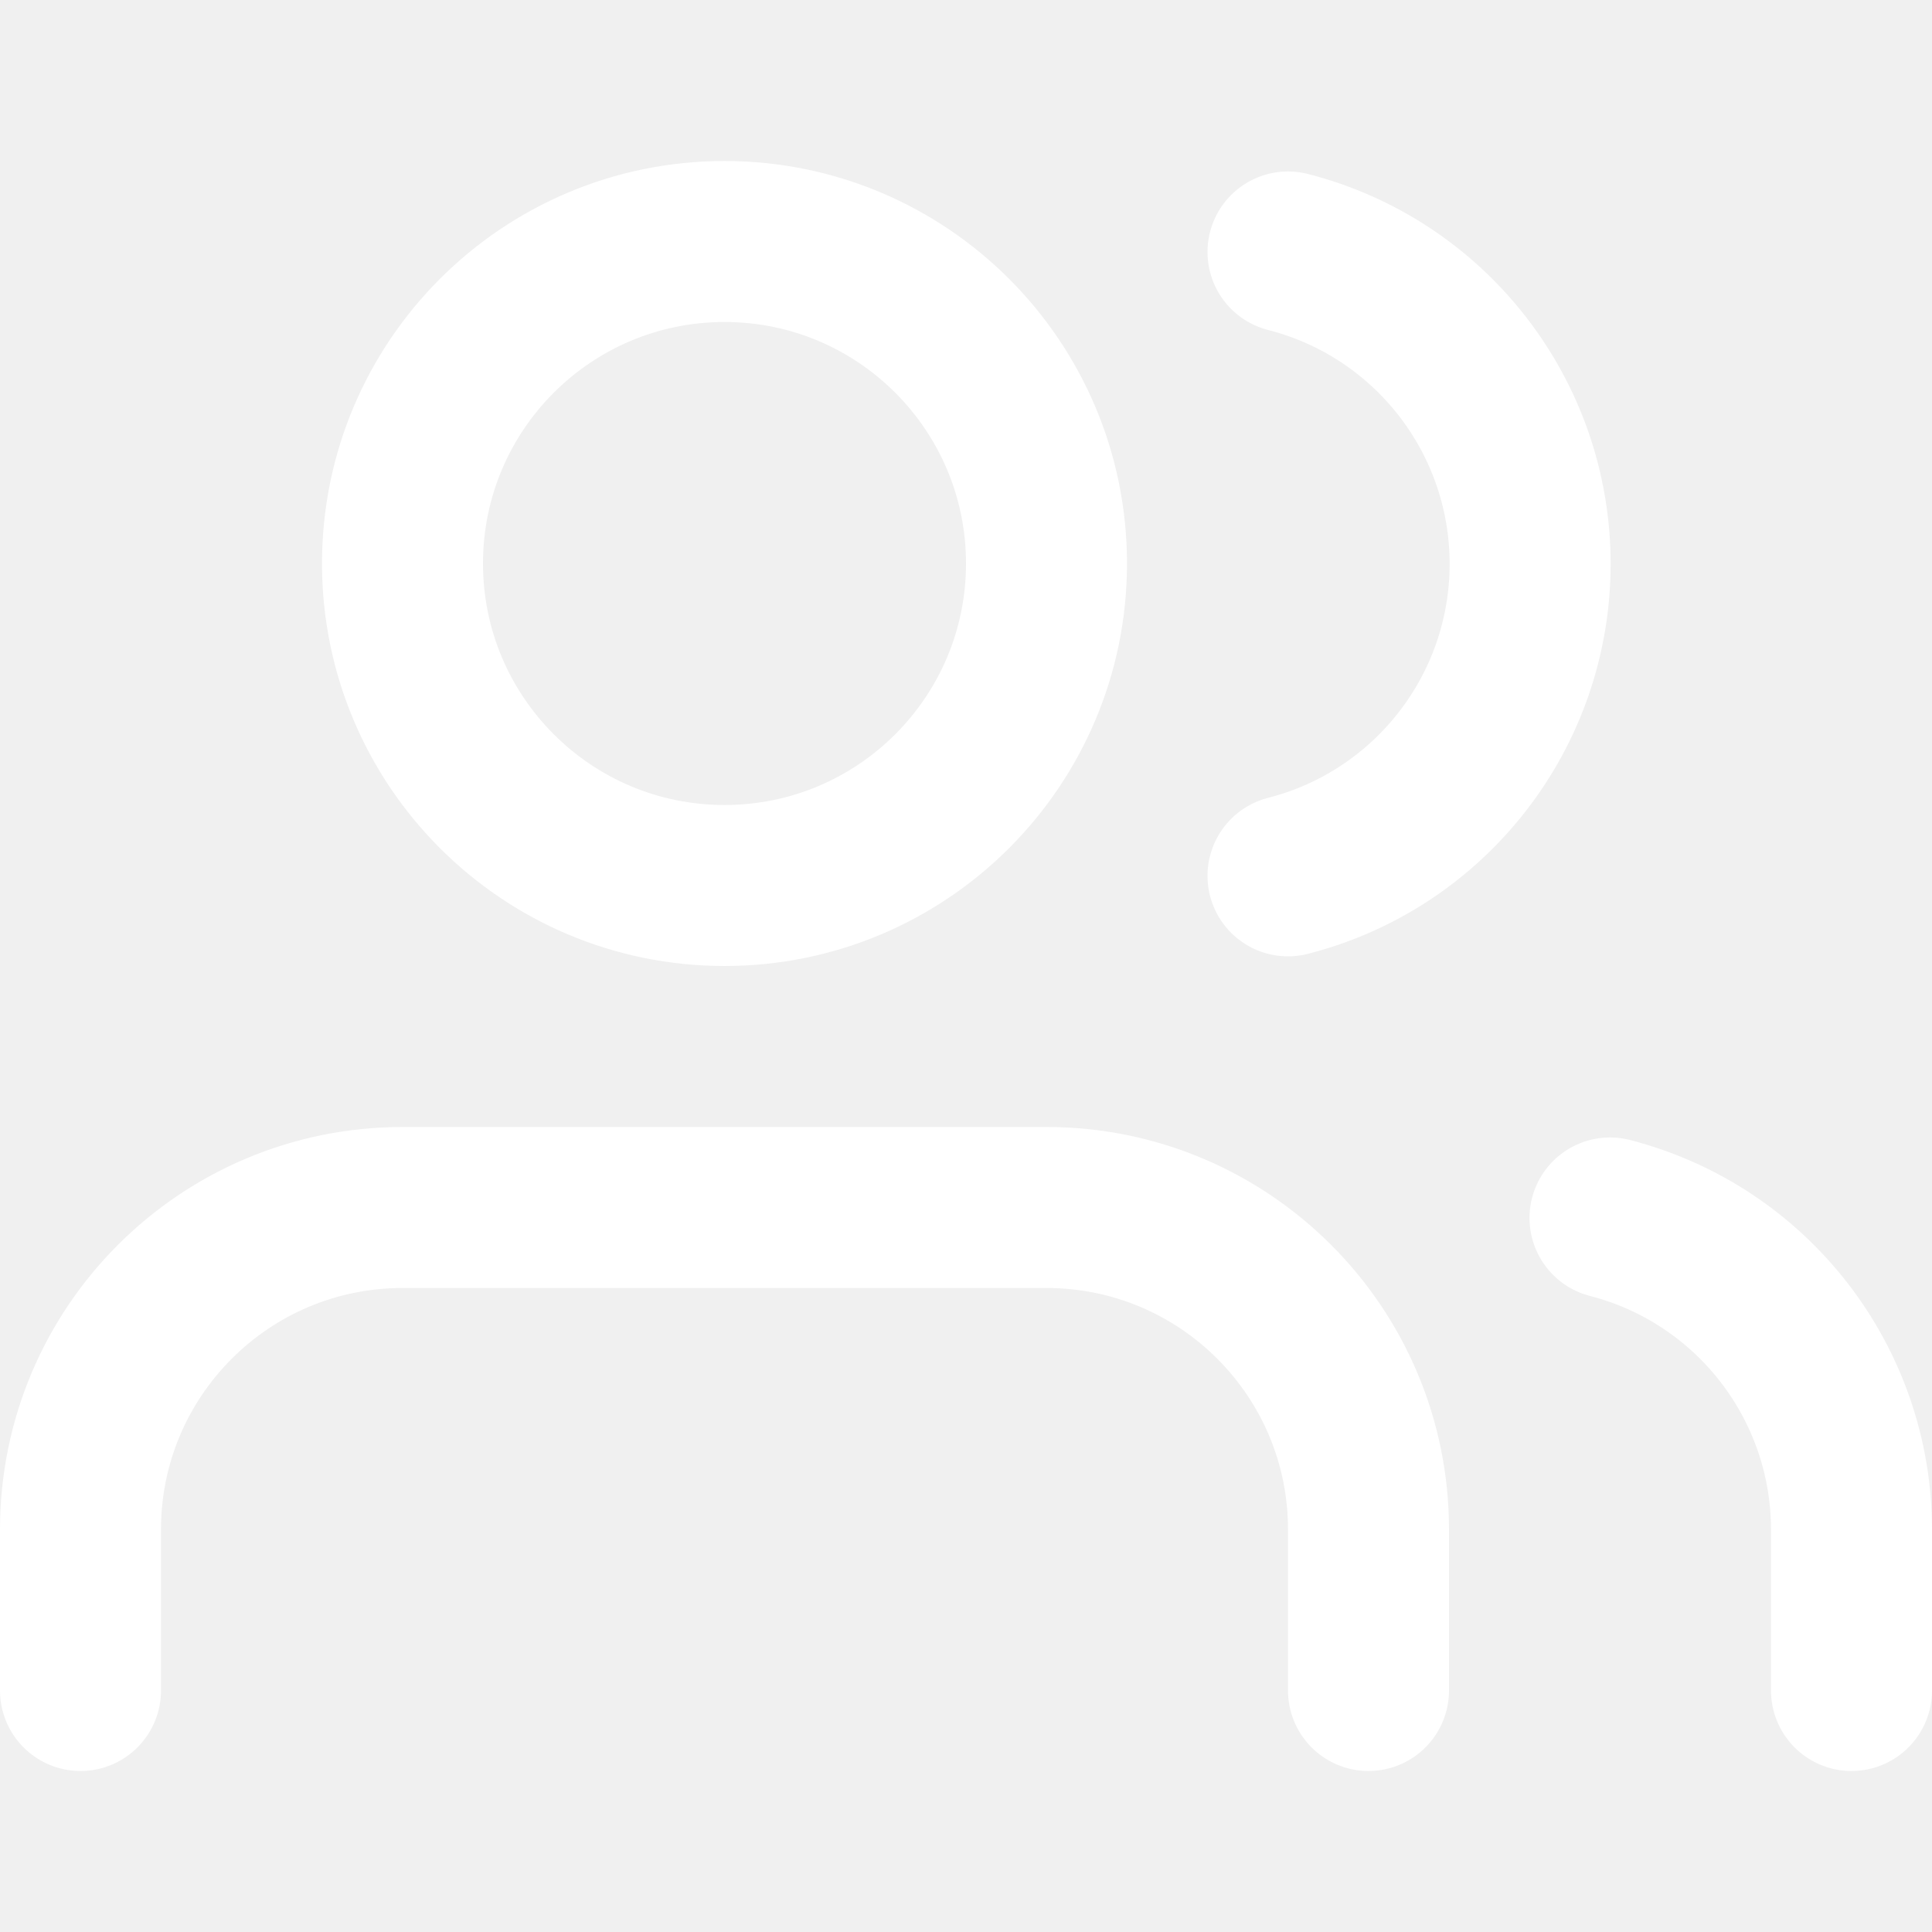
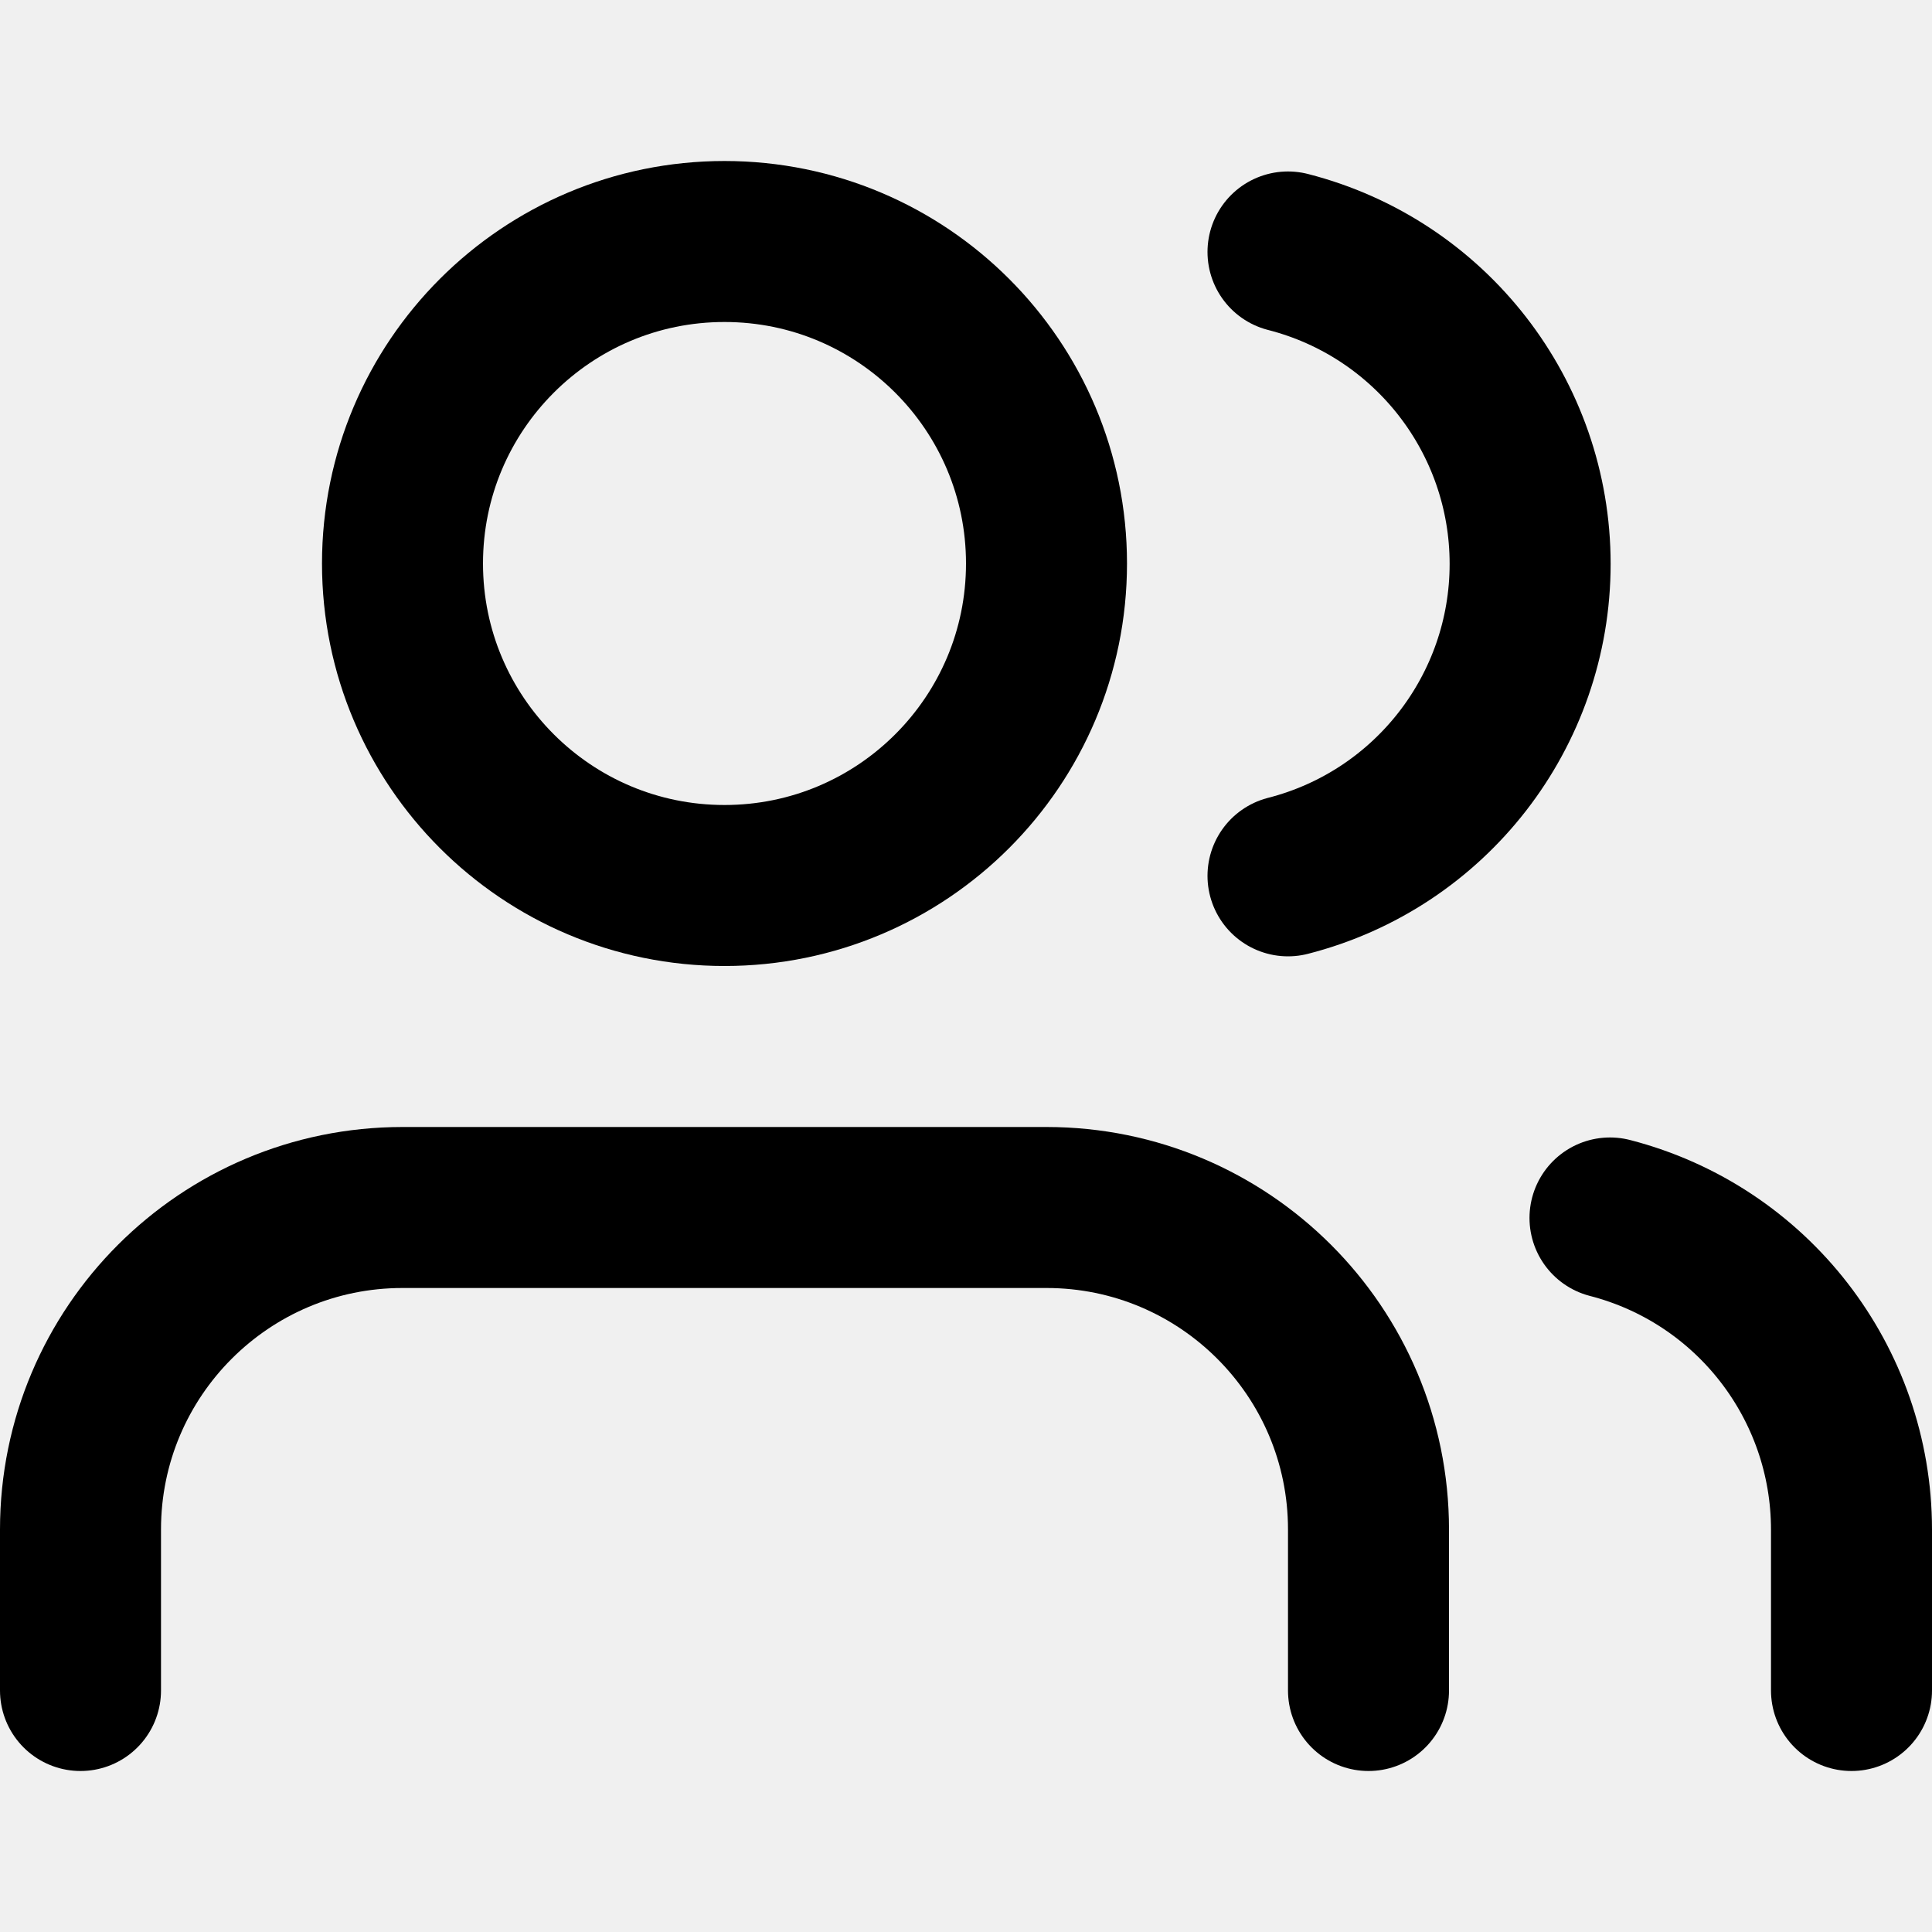
- <svg xmlns="http://www.w3.org/2000/svg" width="47" height="47" viewBox="0 0 24 24" fill="none" stroke="white" stroke-width="2" stroke-linecap="round" stroke-linejoin="round" class="feather feather-users">
+ <svg xmlns="http://www.w3.org/2000/svg" width="47" height="47" viewBox="0 0 24 24" fill="none" stroke="black" stroke-width="2" stroke-linecap="round" stroke-linejoin="round" class="feather feather-users">
  <path d="M17 21v-2a4 4 0 0 0-4-4H5a4 4 0 0 0-4 4v2" />
  <circle cx="9" cy="7" r="4" />
  <path d="M23 21v-2a4 4 0 0 0-3-3.87" />
  <path d="M16 3.13a4 4 0 0 1 0 7.75" />
</svg>
